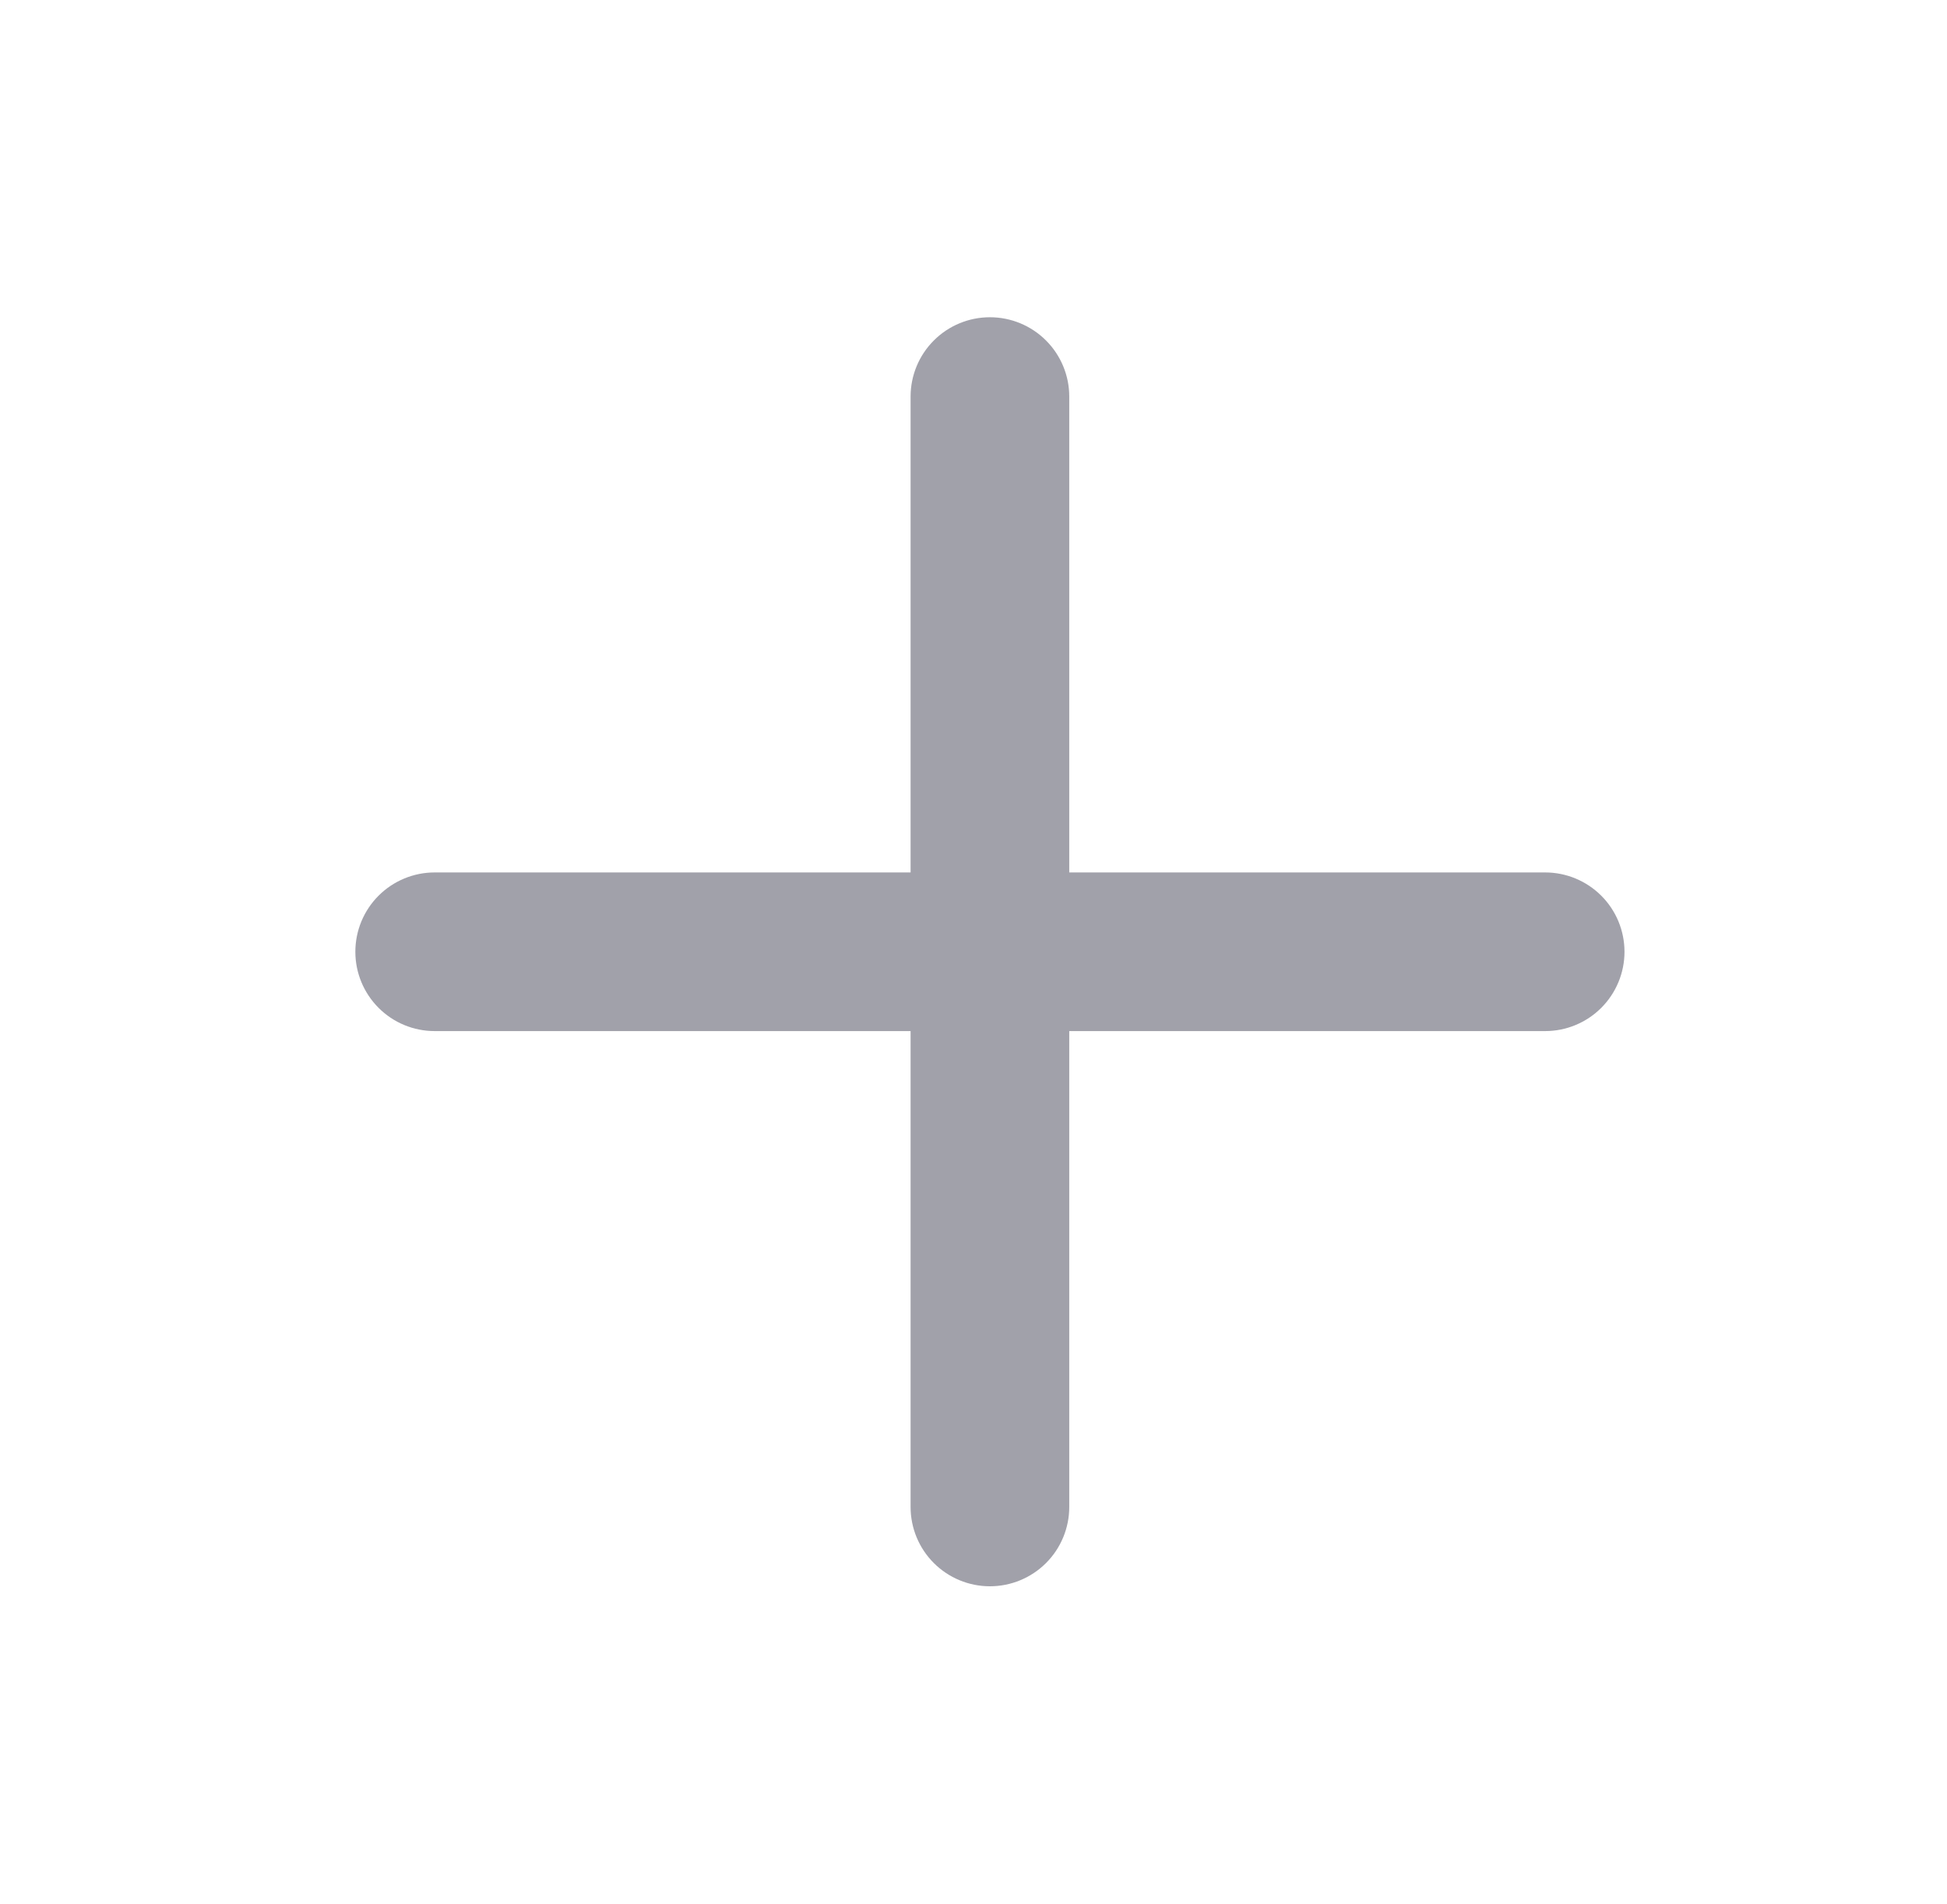
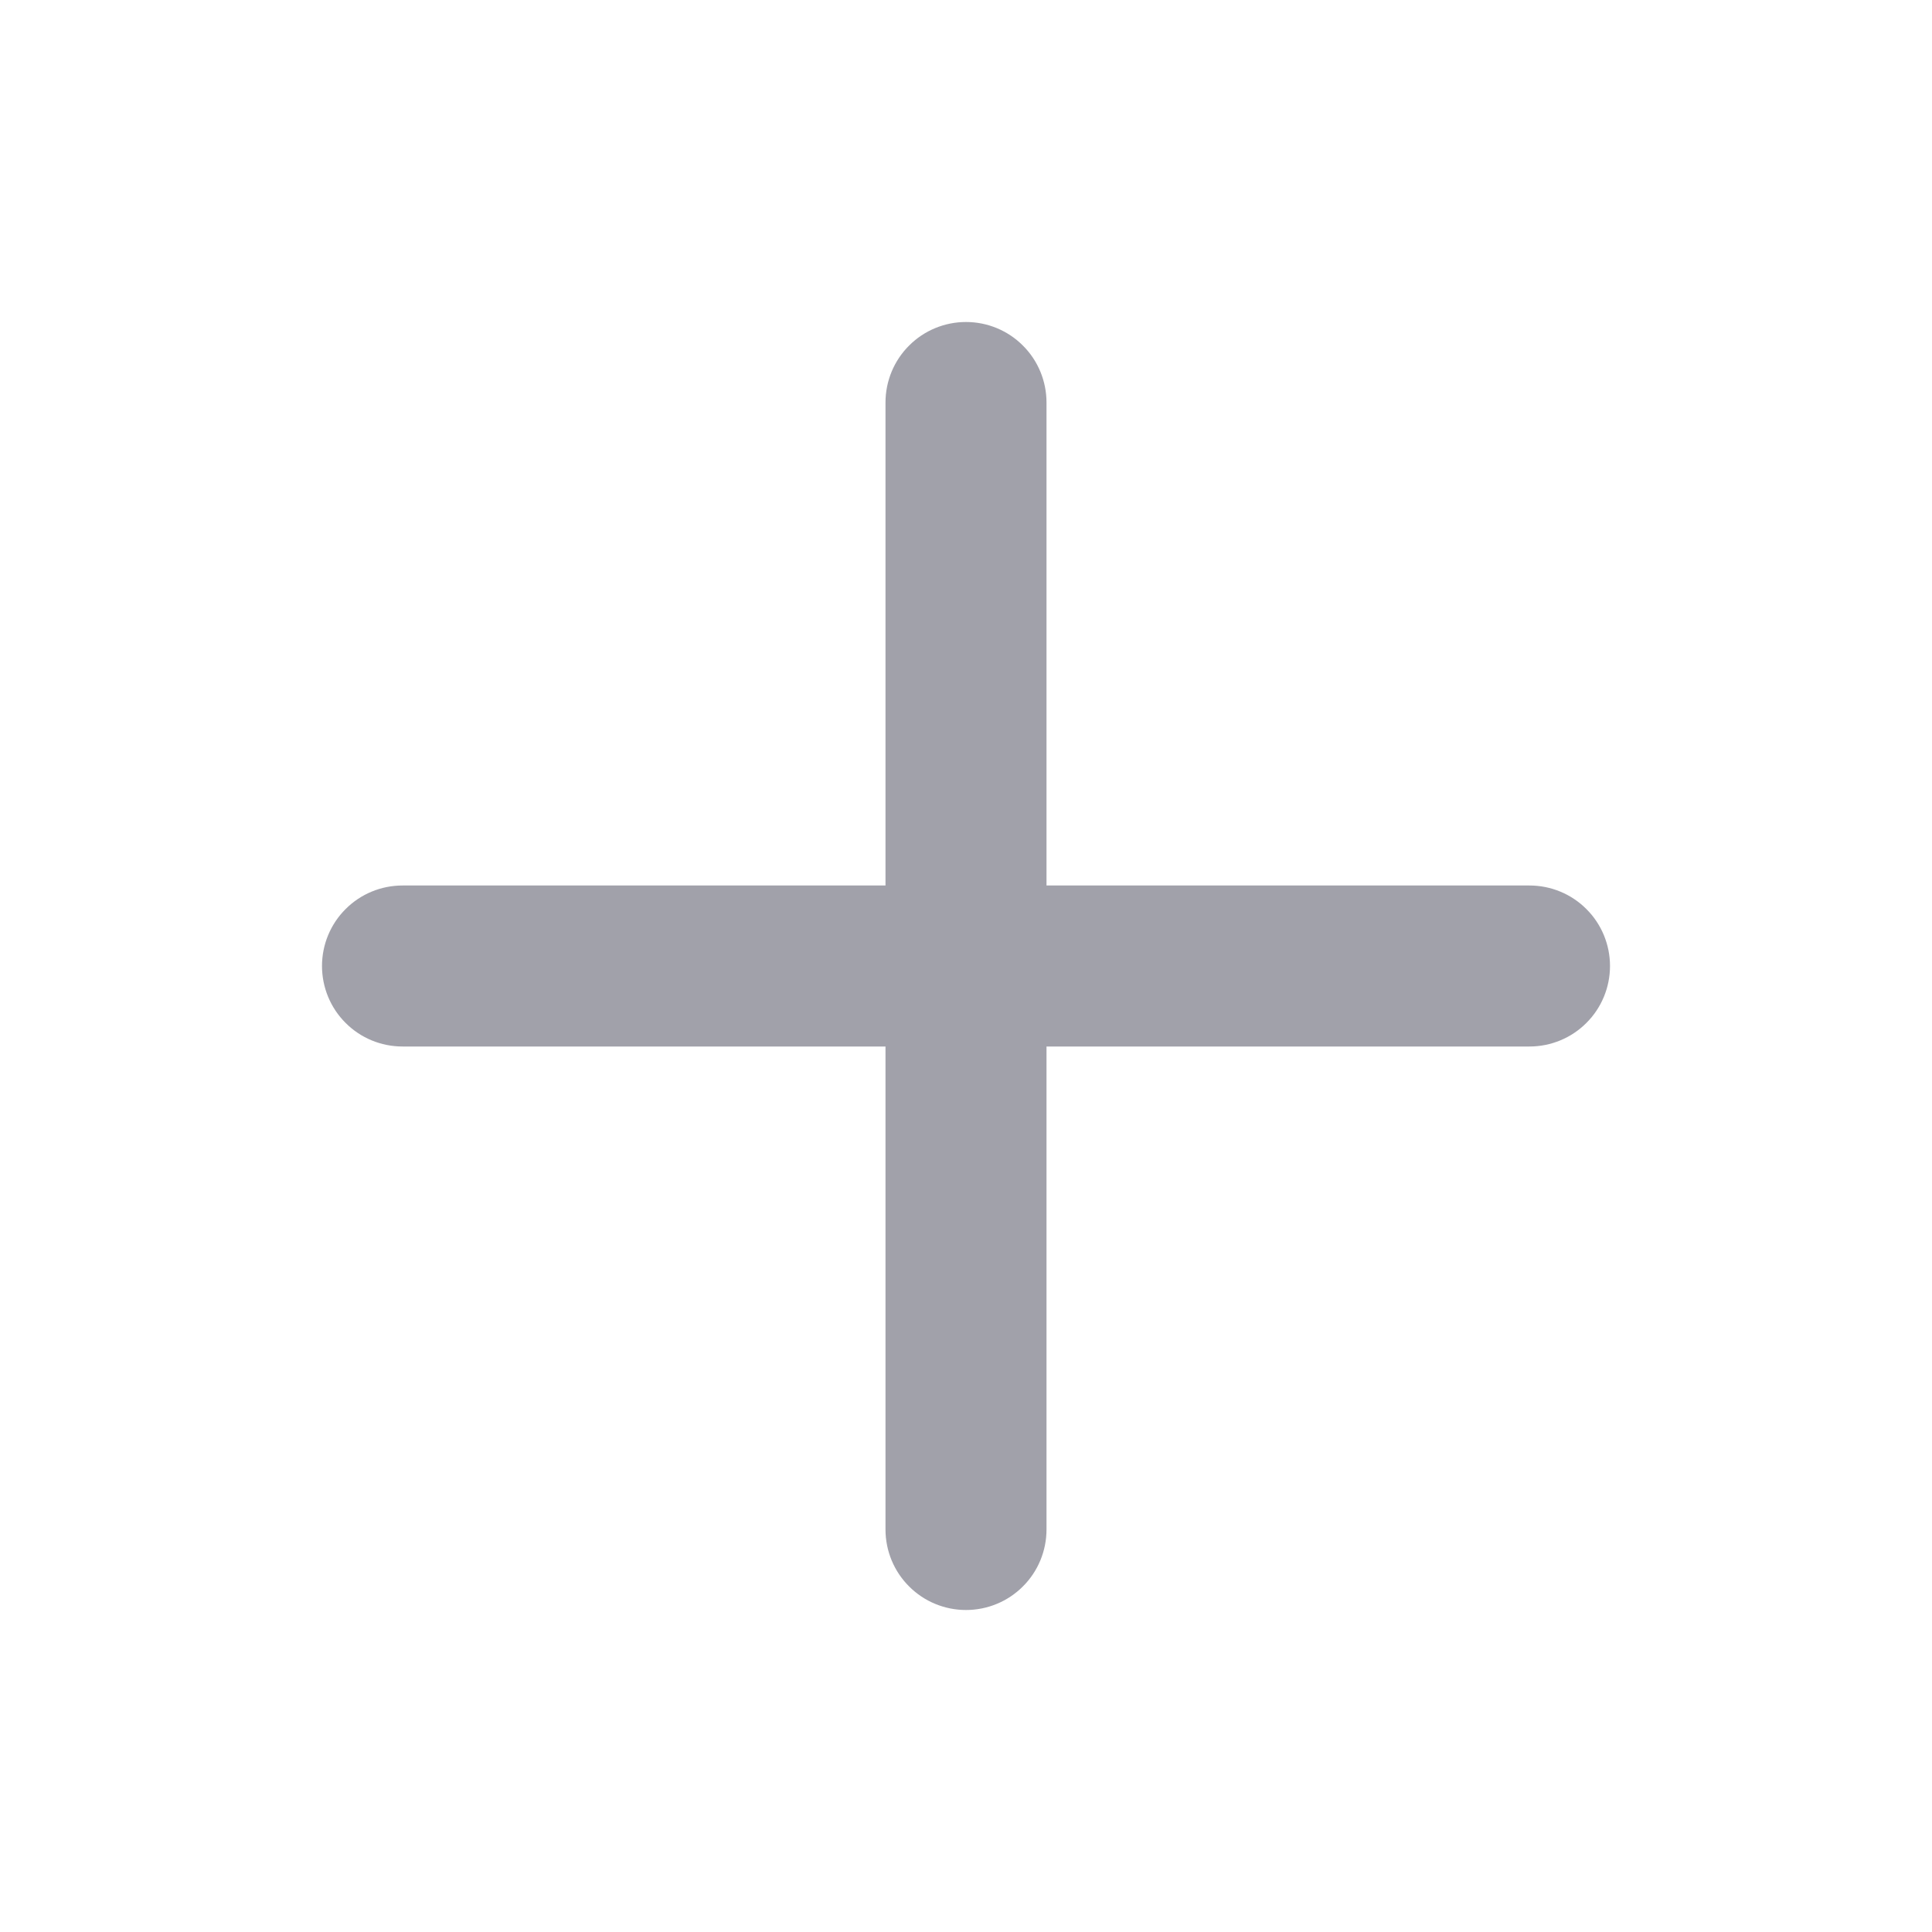
- <svg xmlns="http://www.w3.org/2000/svg" width="45" height="44" viewBox="0 0 45 44" fill="none">
-   <path d="M35.713 20.166H24.713V9.166C24.713 8.68 24.52 8.214 24.176 7.87C23.832 7.526 23.366 7.333 22.879 7.333C22.393 7.333 21.927 7.526 21.583 7.87C21.239 8.214 21.046 8.68 21.046 9.166V20.166H10.046C9.56 20.166 9.093 20.36 8.75 20.703C8.406 21.047 8.213 21.513 8.213 22C8.213 22.486 8.406 22.952 8.75 23.296C9.093 23.64 9.56 23.833 10.046 23.833H21.046V34.833C21.046 35.319 21.239 35.786 21.583 36.129C21.927 36.473 22.393 36.666 22.879 36.666C23.366 36.666 23.832 36.473 24.176 36.129C24.52 35.786 24.713 35.319 24.713 34.833V23.833H35.713C36.199 23.833 36.665 23.64 37.009 23.296C37.353 22.952 37.546 22.486 37.546 22C37.546 21.513 37.353 21.047 37.009 20.703C36.665 20.36 36.199 20.166 35.713 20.166Z" fill="#A1A1AA" />
+ <svg xmlns="http://www.w3.org/2000/svg" width="24" height="24" viewBox="0 0 24 24" fill="none">
+   <path d="M19 11H13V5C13 4.735 12.895 4.48 12.707 4.293C12.52 4.105 12.265 4 12 4C11.735 4 11.48 4.105 11.293 4.293C11.105 4.48 11 4.735 11 5V11H5C4.735 11 4.48 11.105 4.293 11.293C4.105 11.48 4 11.735 4 12C4 12.265 4.105 12.52 4.293 12.707C4.48 12.895 4.735 13 5 13H11V19C11 19.265 11.105 19.52 11.293 19.707C11.48 19.895 11.735 20 12 20C12.265 20 12.52 19.895 12.707 19.707C12.895 19.52 13 19.265 13 19V13H19C19.265 13 19.52 12.895 19.707 12.707C19.895 12.52 20 12.265 20 12C20 11.735 19.895 11.48 19.707 11.293C19.52 11.105 19.265 11 19 11Z" fill="#A1A1AA" />
</svg>
